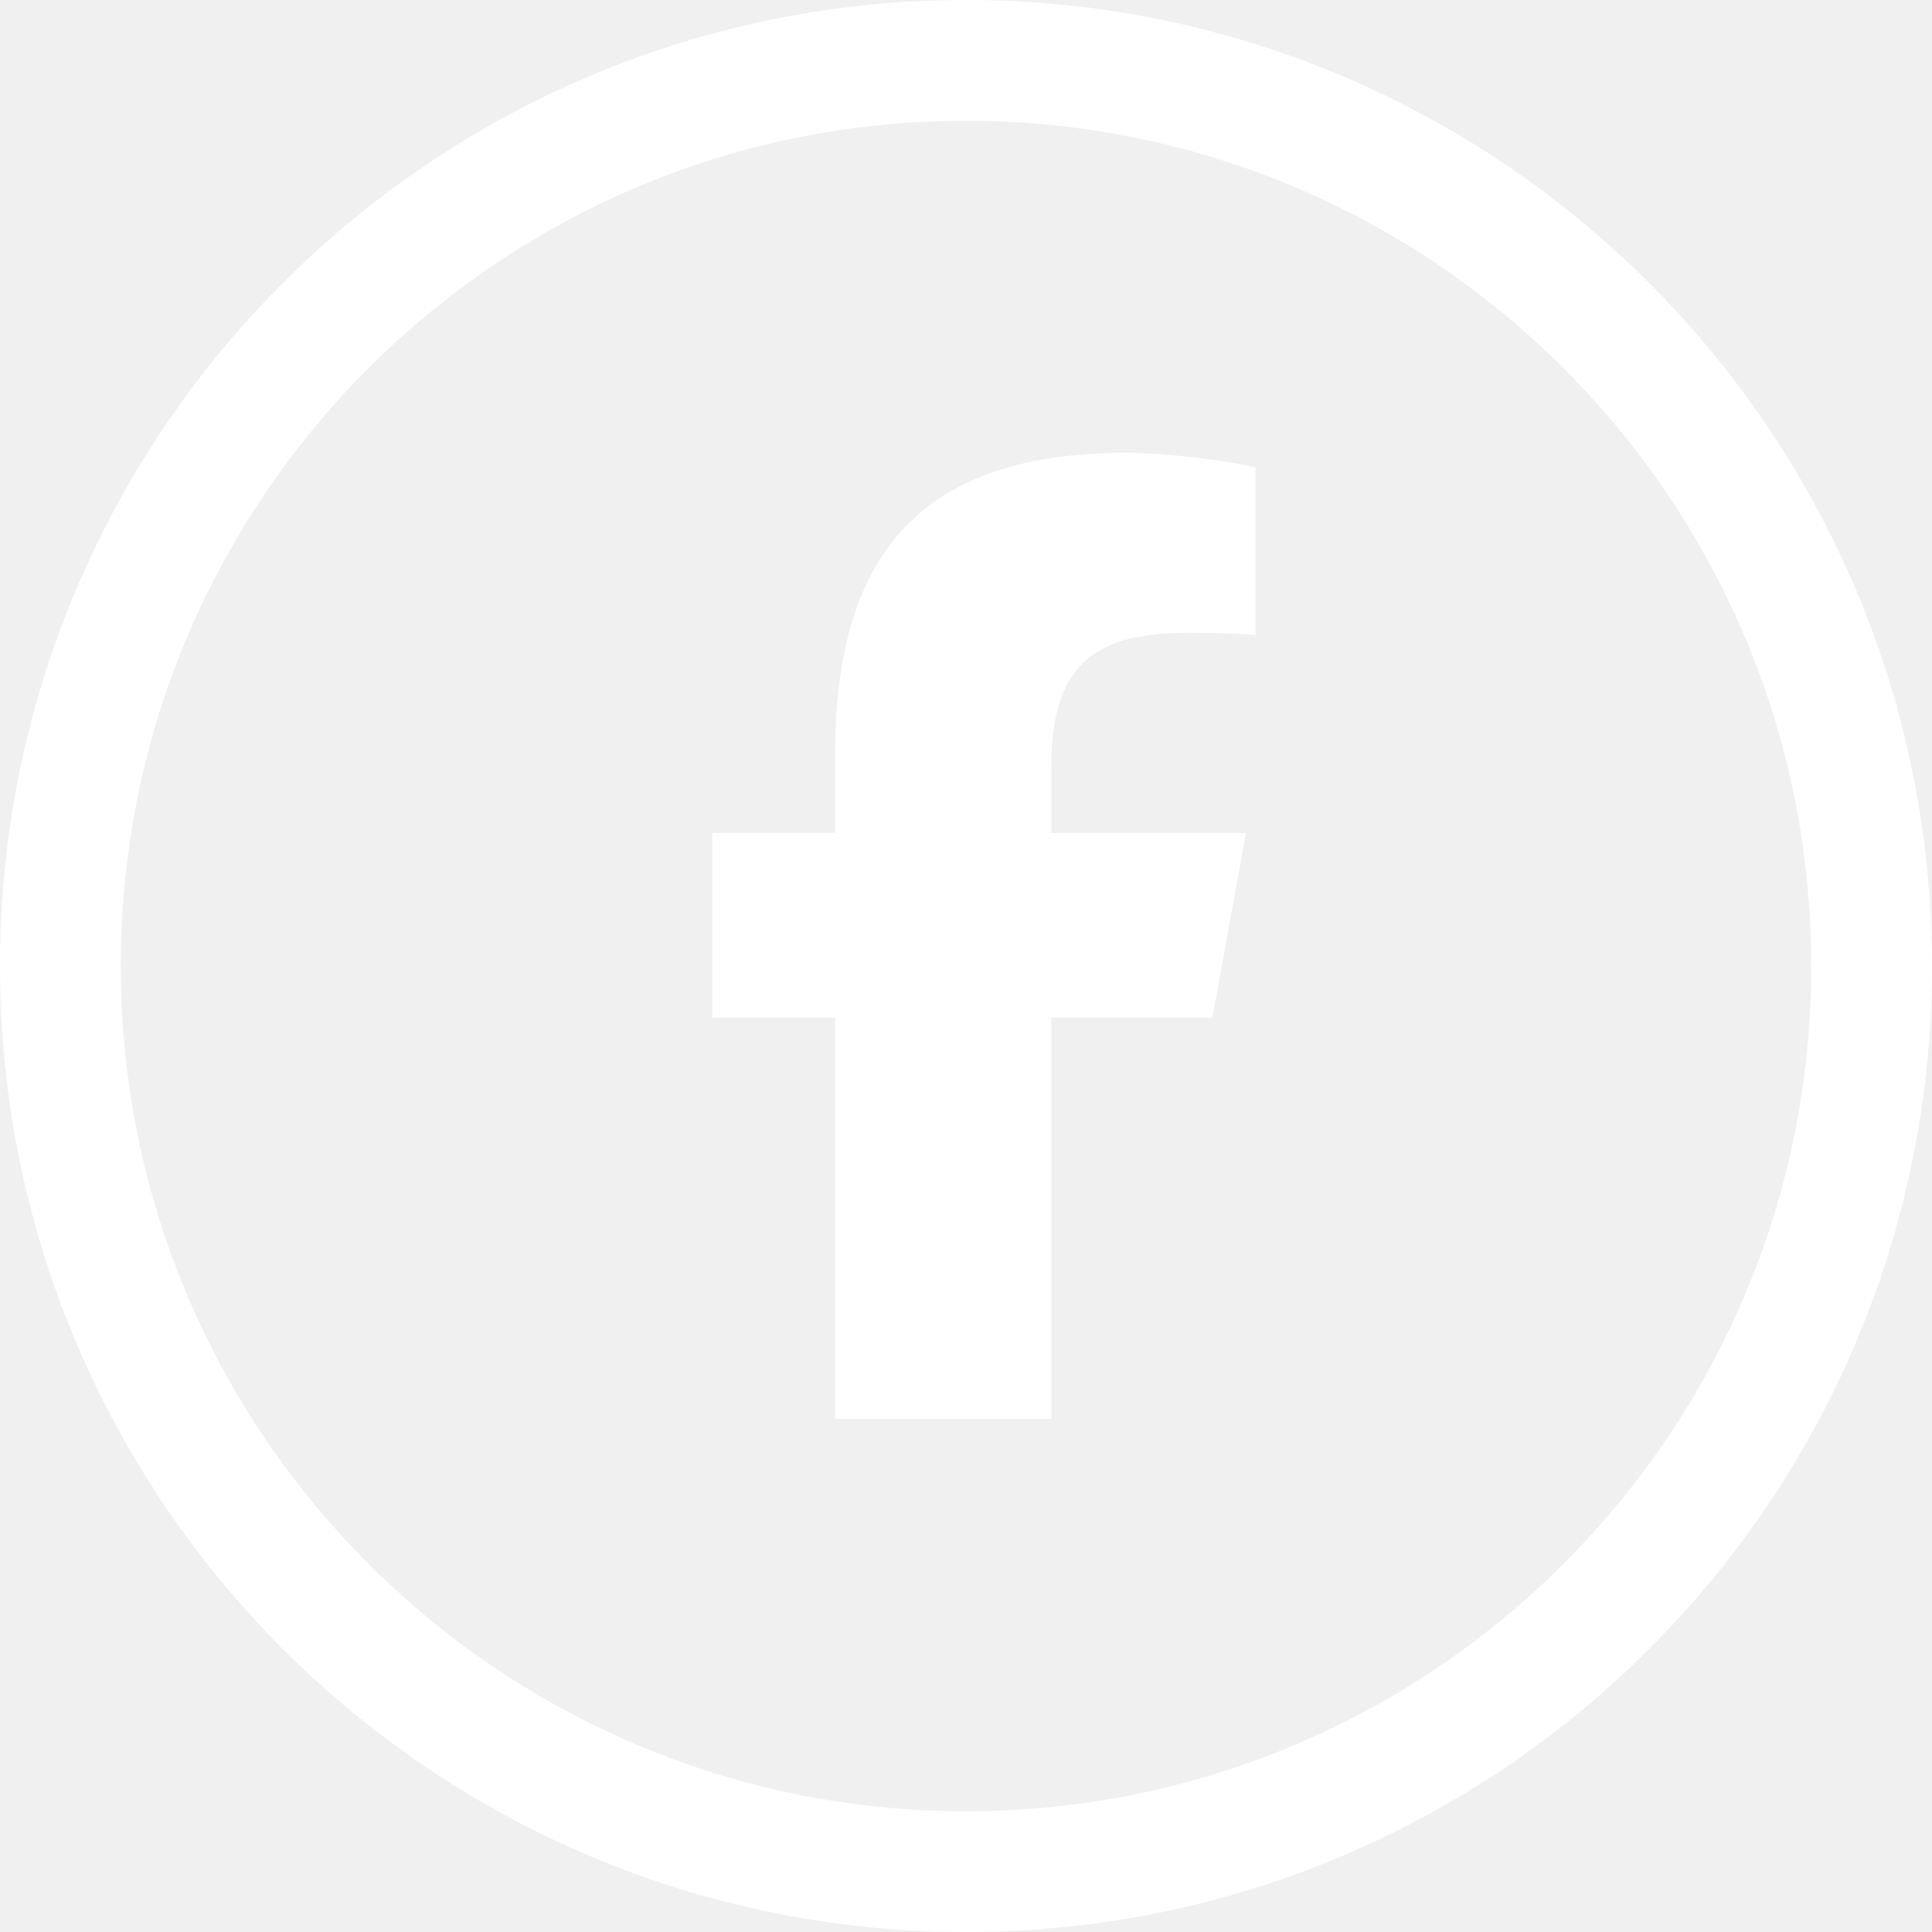
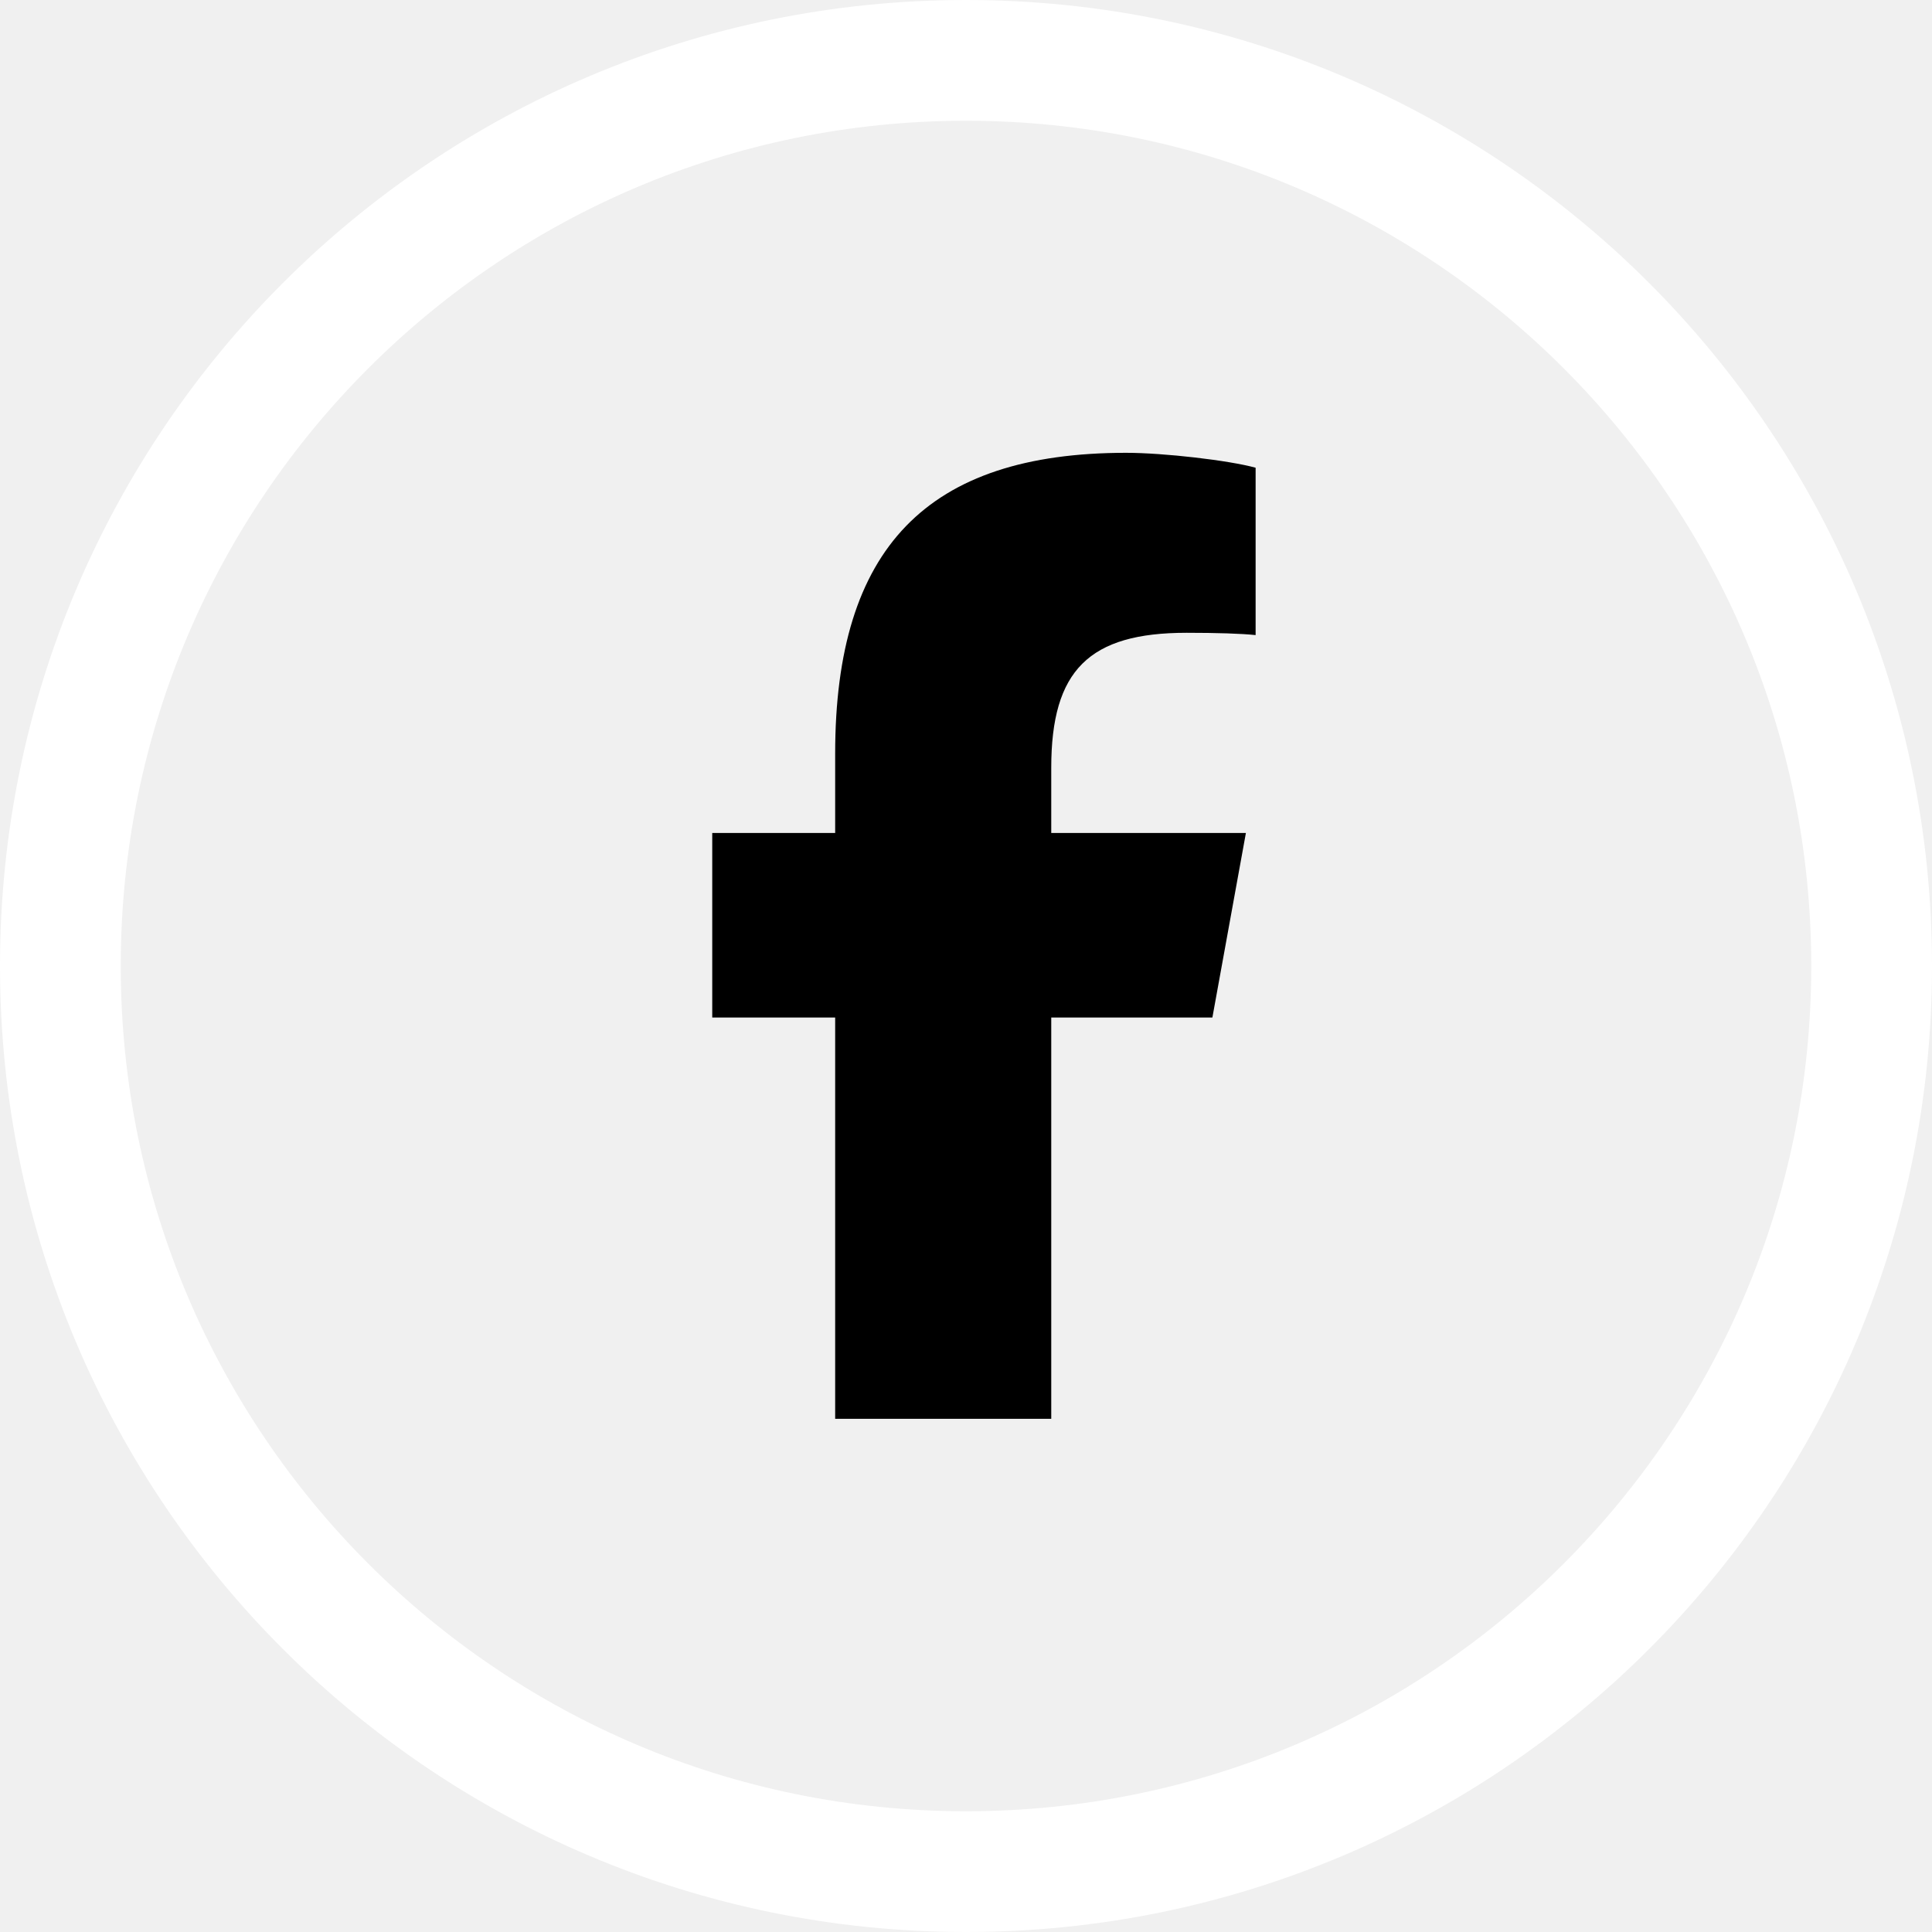
<svg xmlns="http://www.w3.org/2000/svg" width="32" height="32" viewBox="0 0 32 32" fill="none">
  <rect x="1" y="1" width="30" height="30" rx="15" stroke="white" stroke-width="2" />
-   <path d="M13.833 16.853V23.5H17.412V16.853H20.081L20.636 13.797H17.412V12.716C17.412 11.1 18.039 10.481 19.655 10.481C20.158 10.481 20.562 10.494 20.797 10.519V7.747C20.356 7.625 19.276 7.5 18.652 7.5C15.354 7.5 13.833 9.078 13.833 12.481V13.797H11.797V16.853H13.833Z" fill="white" />
+   <path d="M13.833 16.853V23.5H17.412V16.853H20.081L20.636 13.797H17.412V12.716C17.412 11.1 18.039 10.481 19.655 10.481C20.158 10.481 20.562 10.494 20.797 10.519V7.747C20.356 7.625 19.276 7.5 18.652 7.5C15.354 7.5 13.833 9.078 13.833 12.481V13.797H11.797V16.853H13.833Z" fill="#000" />
</svg>
